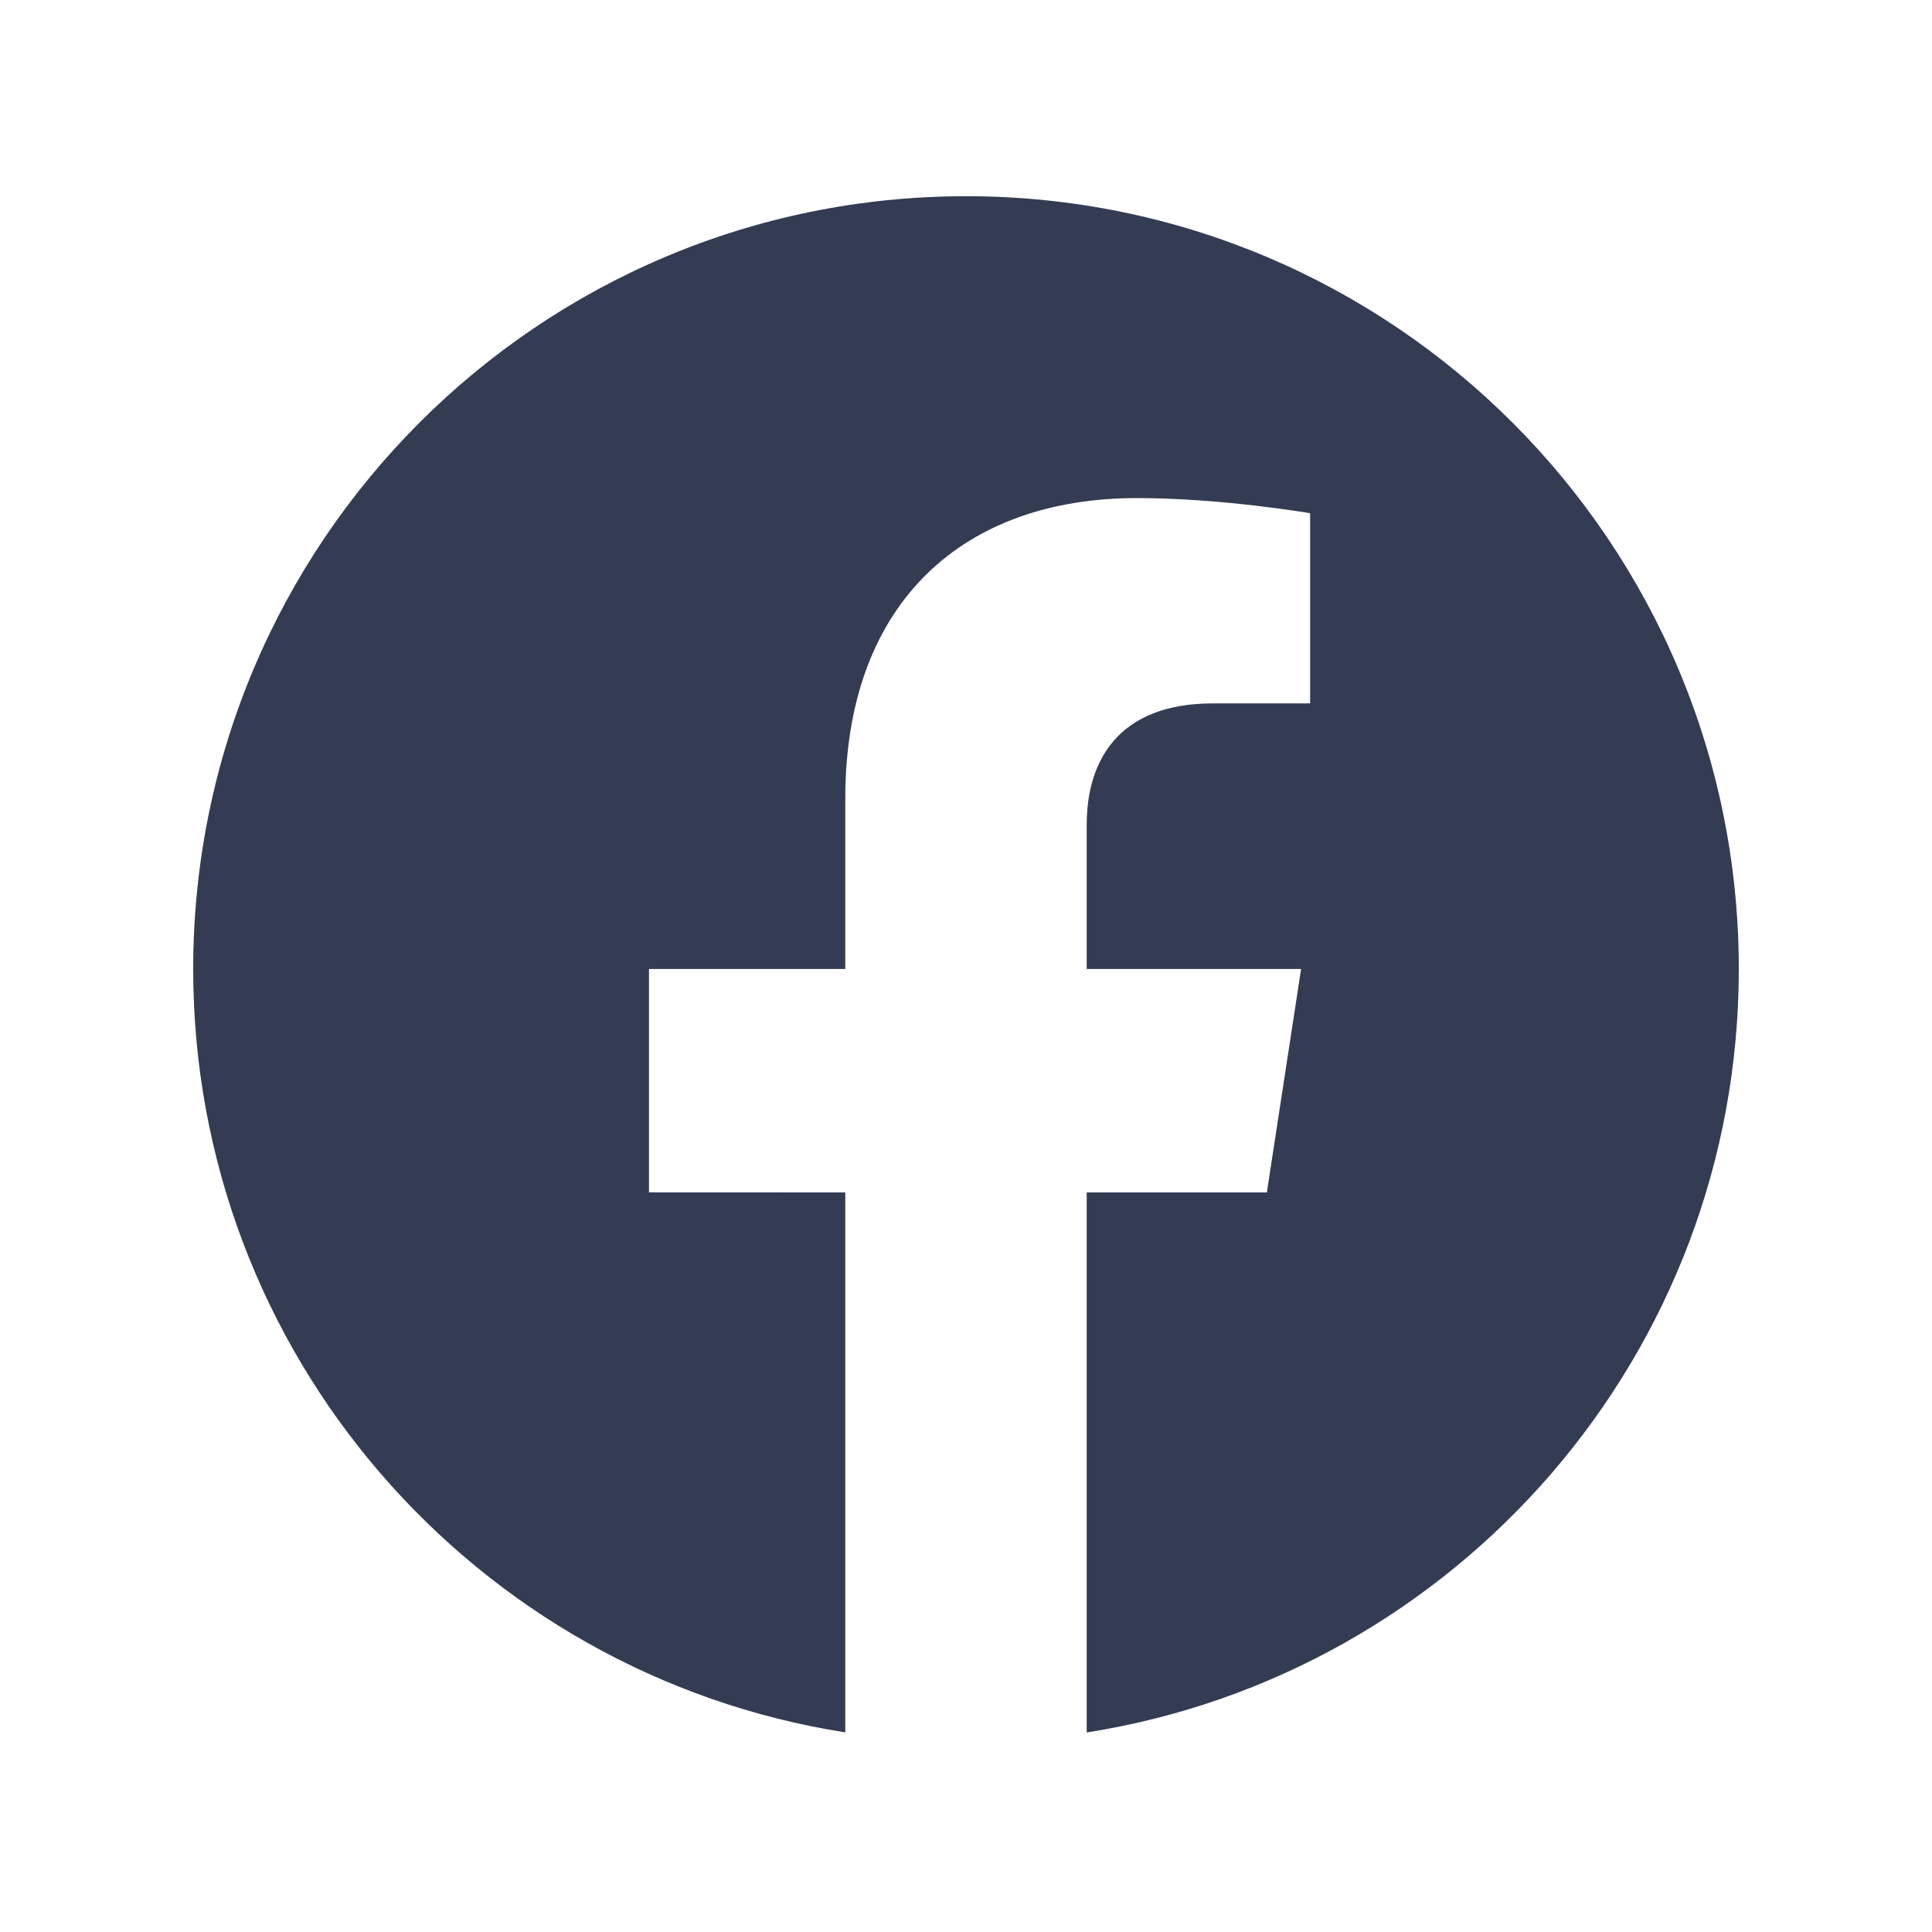
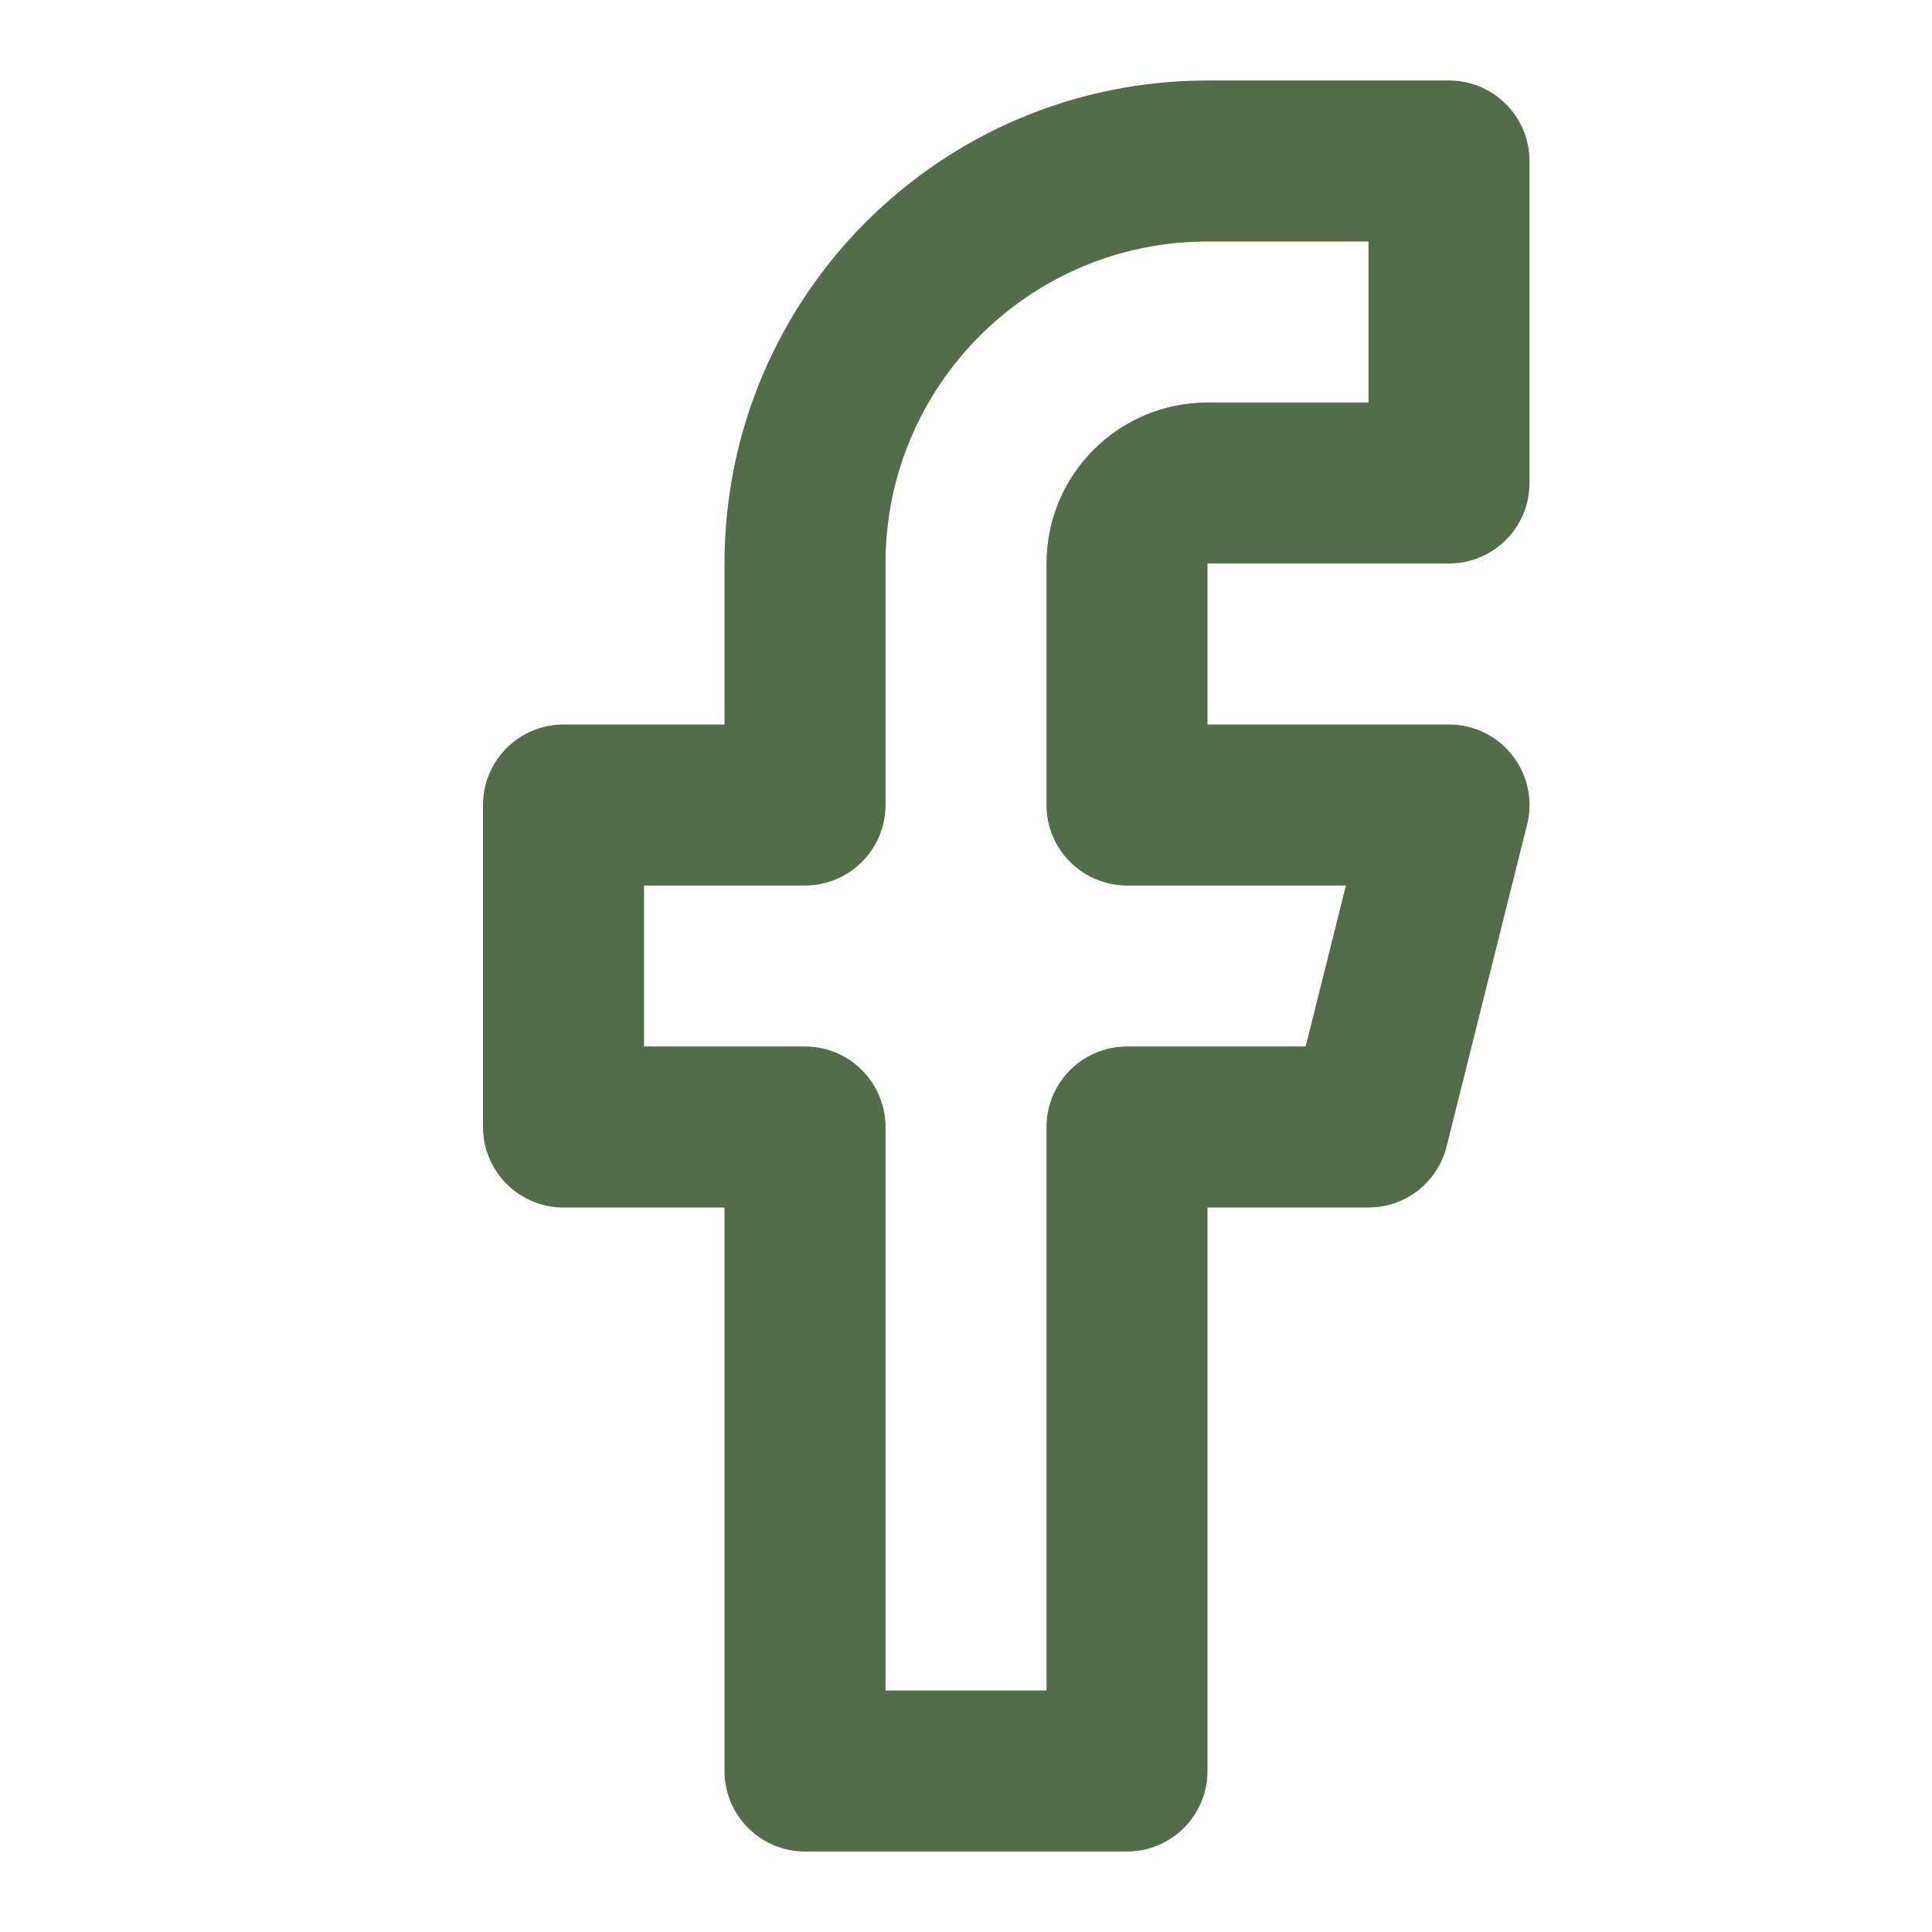
- <svg xmlns="http://www.w3.org/2000/svg" width="80" height="80" viewBox="0 0 24 25" fill="#343C54" transform="rotate(0 0 0)">
-   <path d="M12 2.539C17.523 2.539 22 7.016 22 12.539C22 17.53 18.343 21.667 13.562 22.418V15.43H15.893L16.336 12.539L13.562 12.539V10.663C13.562 10.657 13.562 10.651 13.563 10.645C13.563 10.635 13.563 10.626 13.563 10.617C13.578 9.843 13.974 9.102 15.192 9.102H16.453V6.641C16.453 6.641 15.309 6.445 14.215 6.445C11.966 6.445 10.484 7.787 10.439 10.219C10.438 10.258 10.438 10.296 10.438 10.335V12.539H7.898V15.429L10.438 15.43V22.417C5.657 21.667 2 17.53 2 12.539C2 7.016 6.477 2.539 12 2.539Z" fill="#343C54" />
+ <svg xmlns="http://www.w3.org/2000/svg" width="40" height="40" viewBox="0 0 24 24" fill="none" stroke="#536C4A" stroke-width="2" stroke-linecap="round" stroke-linejoin="round">
+   <path d="M18 2h-3a5 5 0 0 0-5 5v3H7v4h3v8h4v-8h3l1-4h-4V7a1 1 0 0 1 1-1h3z" />
</svg>
